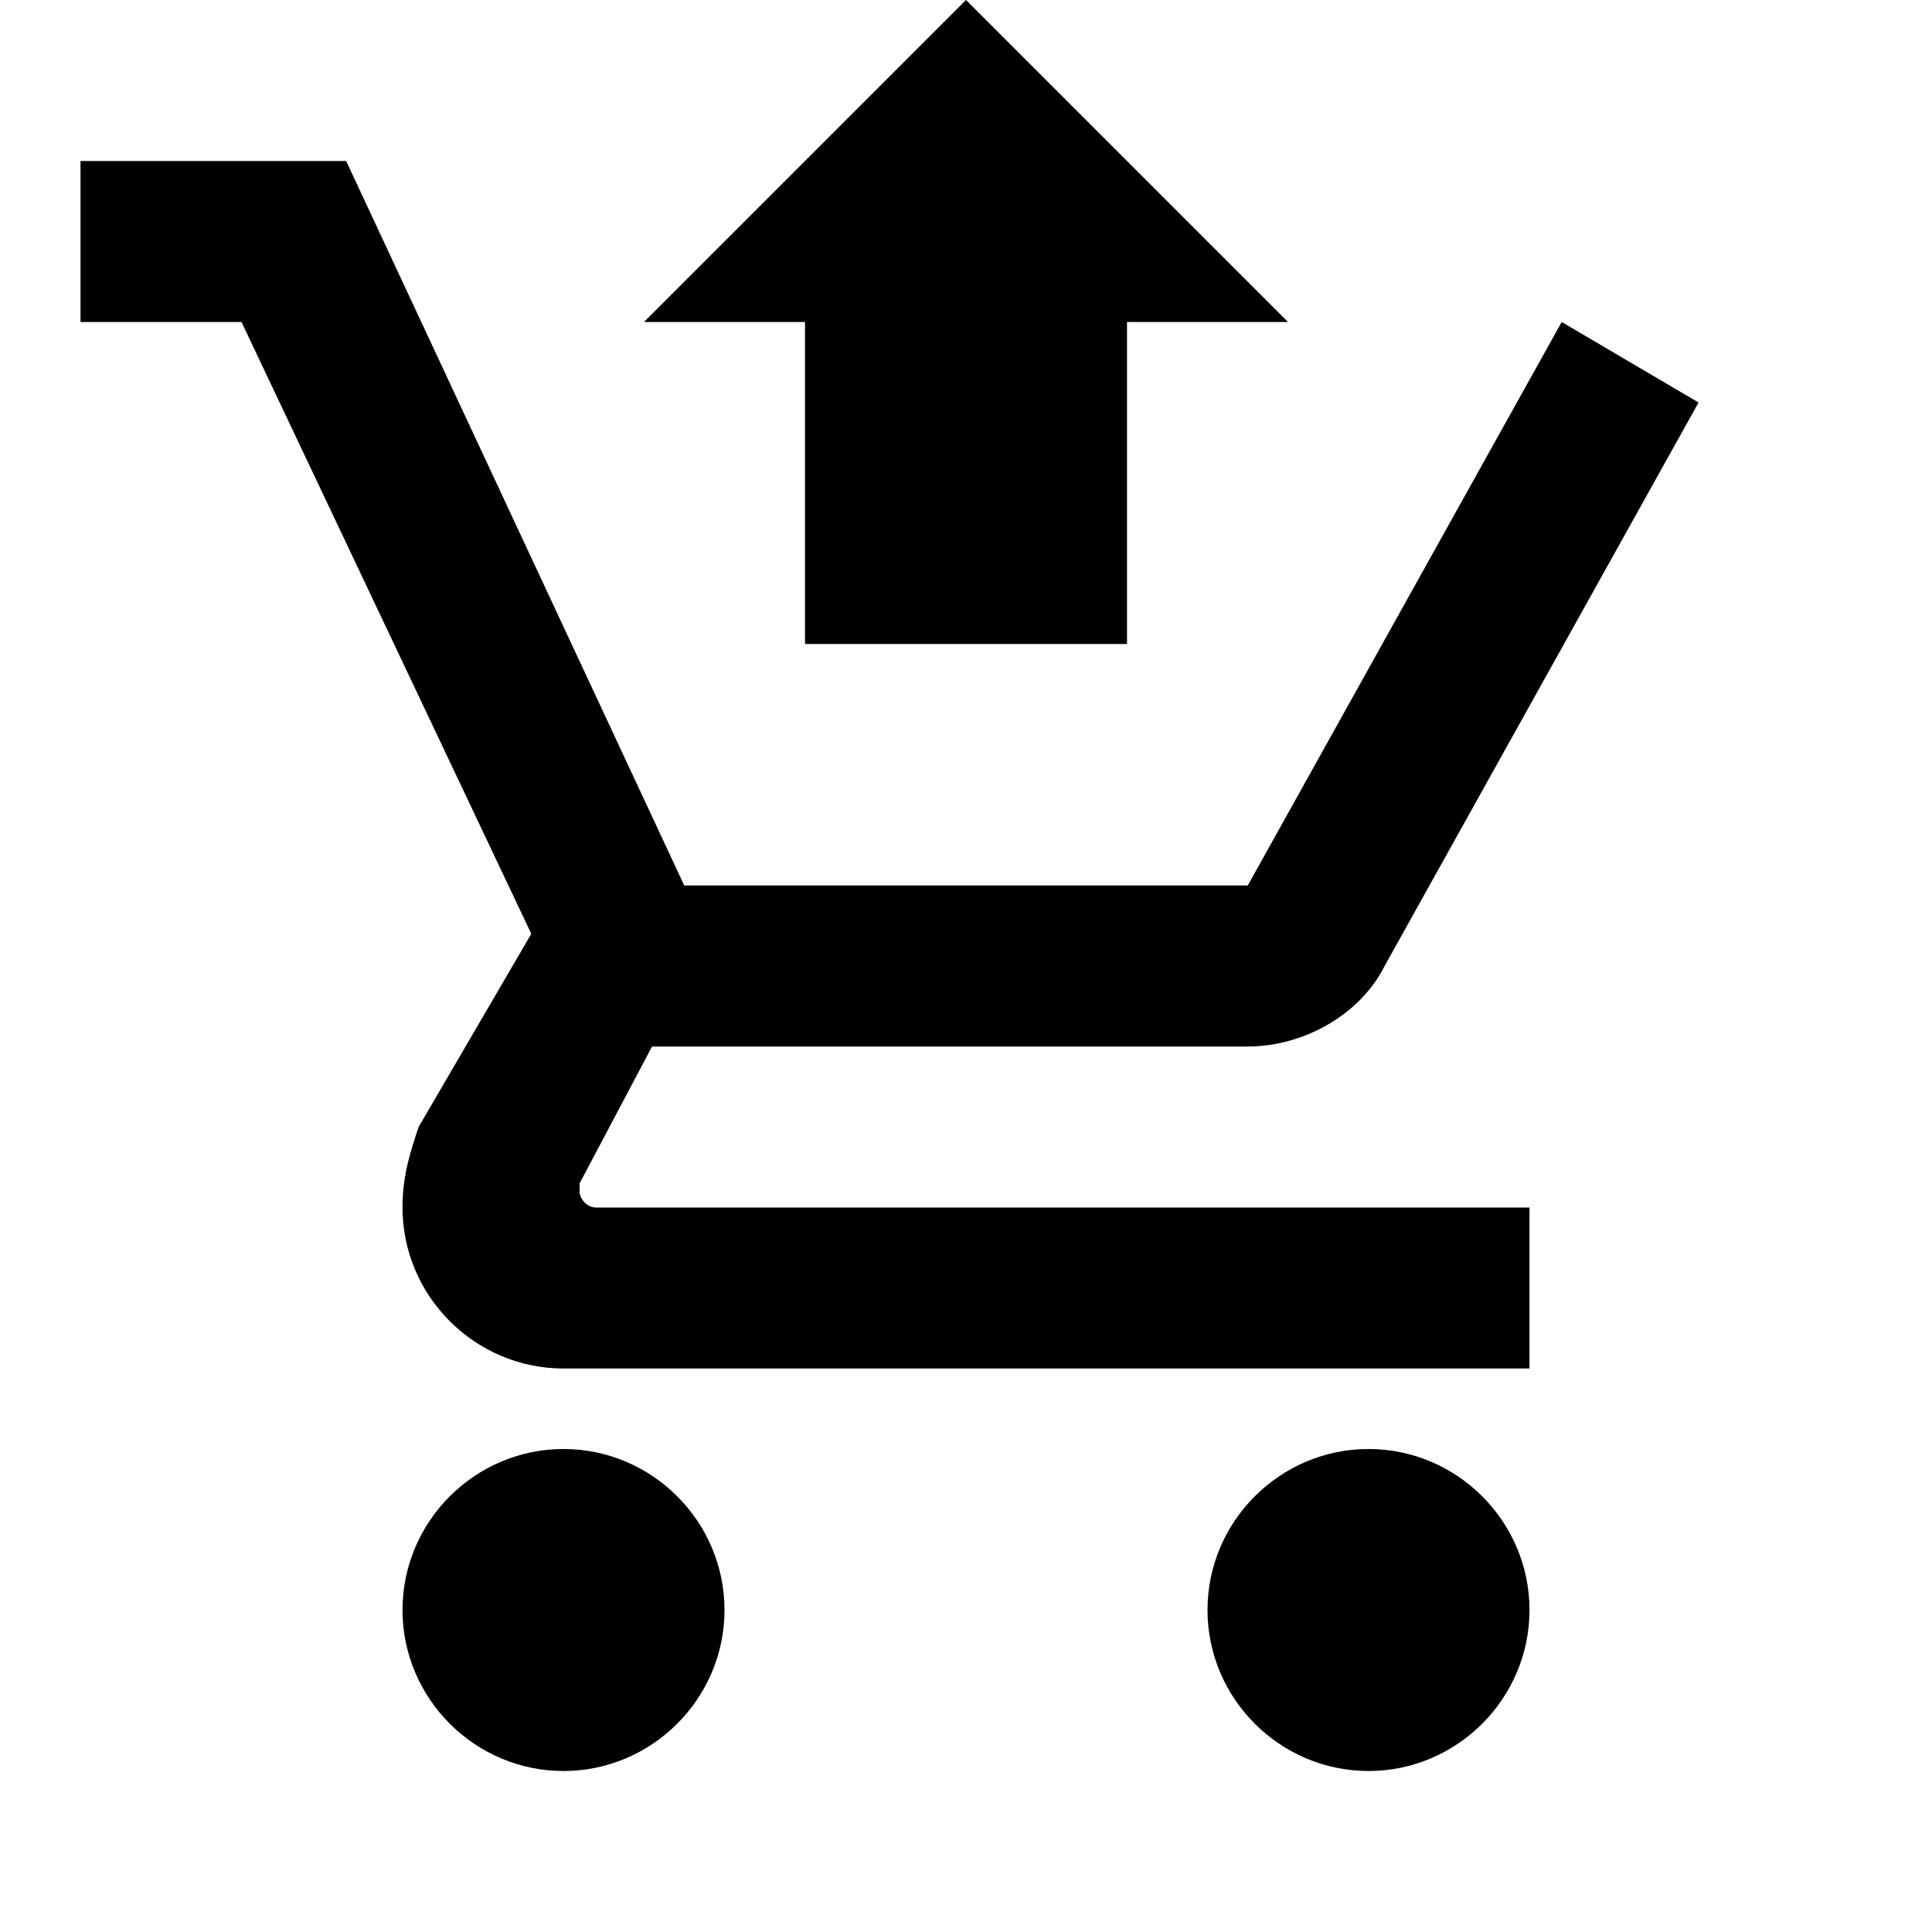
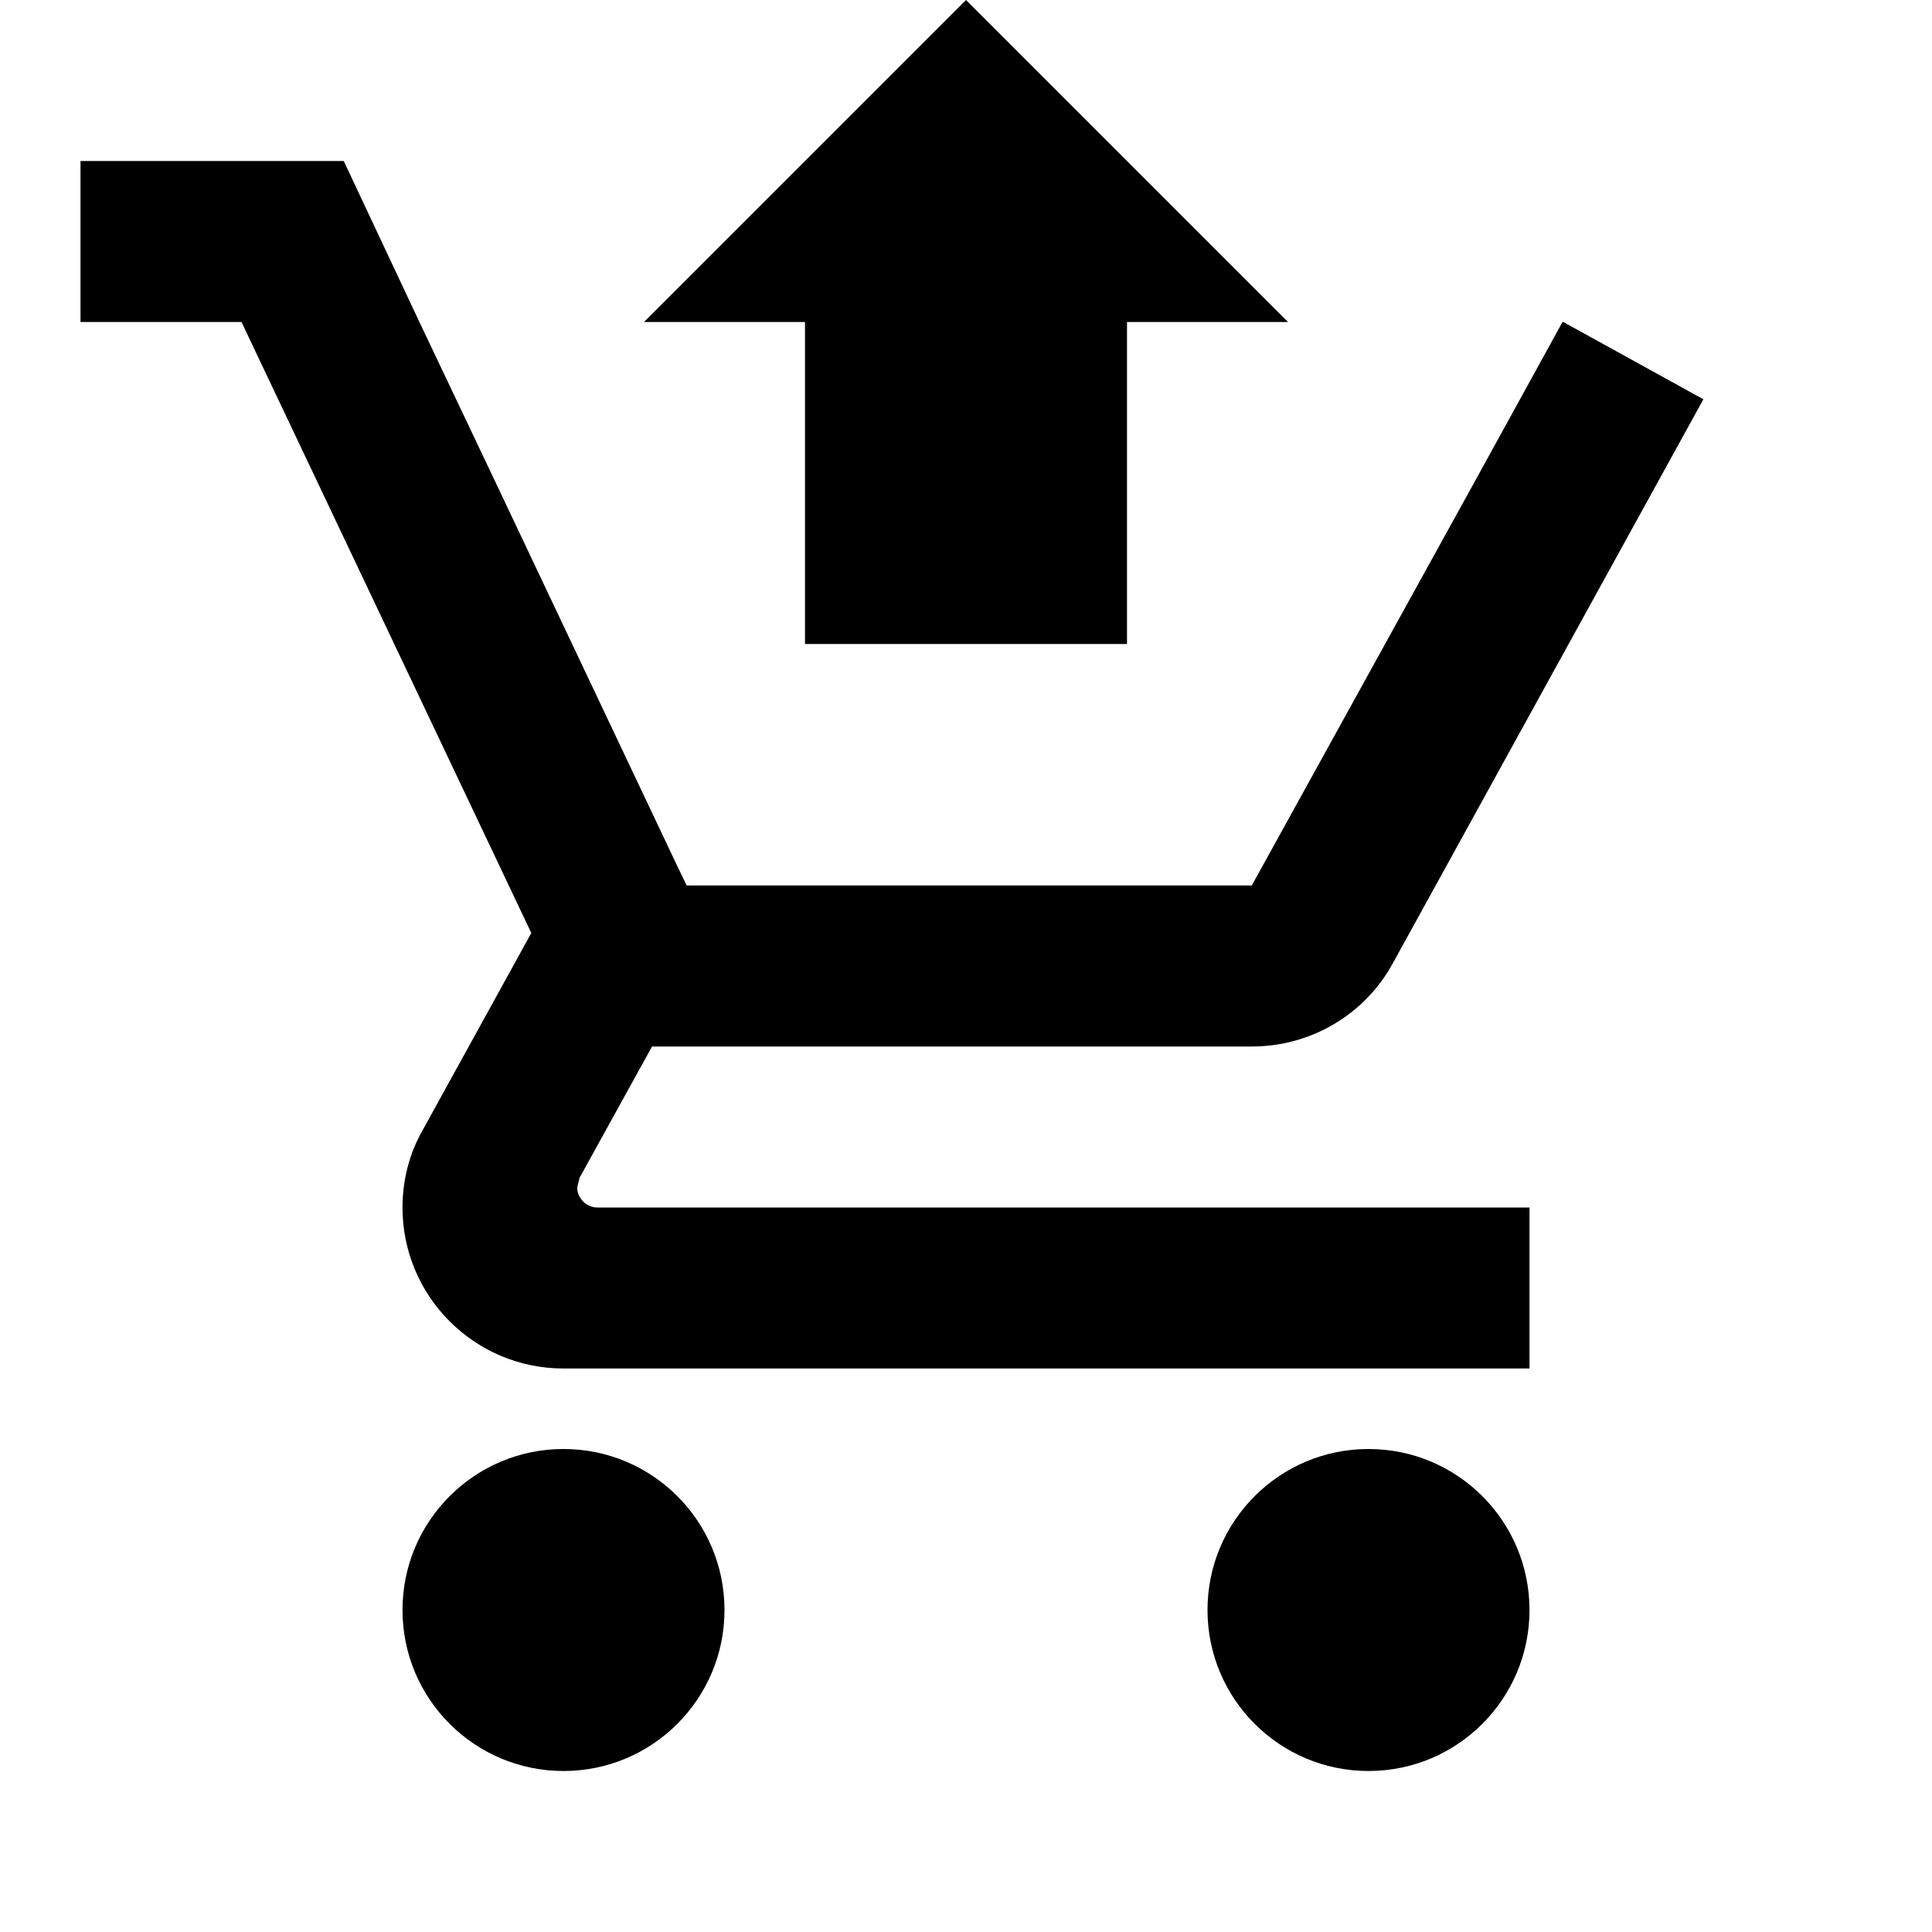
<svg xmlns="http://www.w3.org/2000/svg" viewBox="0 0 24 24">
-   <path d="M12 0 8 4h2v4h4V4h2M1 2v2h2l3.6 7.6L5.2 14c-.1.3-.2.6-.2 1 0 1.1.9 2 2 2h12v-2H7.4c-.1 0-.2-.1-.2-.2v-.1l.9-1.7h7.4c.7 0 1.4-.4 1.7-1l3.9-7-1.7-1-3.9 7h-7L4.3 2M7 18c-1.1 0-2 .9-2 2s.9 2 2 2 2-.9 2-2-.9-2-2-2m10 0c-1.1 0-2 .9-2 2s.9 2 2 2 2-.9 2-2-.9-2-2-2Z" />
+   <path d="M12 0 8 4h2v4h4V4h2M1 2v2h2l3.6 7.59-1.35 2.45c-.16.28-.25.61-.25.96a2 2 0 0 0 2 2h12v-2H7.42c-.13 0-.25-.11-.25-.25l.03-.12.9-1.63h7.45c.75 0 1.41-.41 1.75-1.03l3.86-7.01L19.42 4h-.01l-1.1 2-2.76 5H8.53l-.13-.27L6.16 6l-.95-2-.94-2M7 18a2 2 0 0 0-2 2 2 2 0 0 0 2 2 2 2 0 0 0 2-2 2 2 0 0 0-2-2m10 0a2 2 0 0 0-2 2 2 2 0 0 0 2 2 2 2 0 0 0 2-2 2 2 0 0 0-2-2Z" />
</svg>
